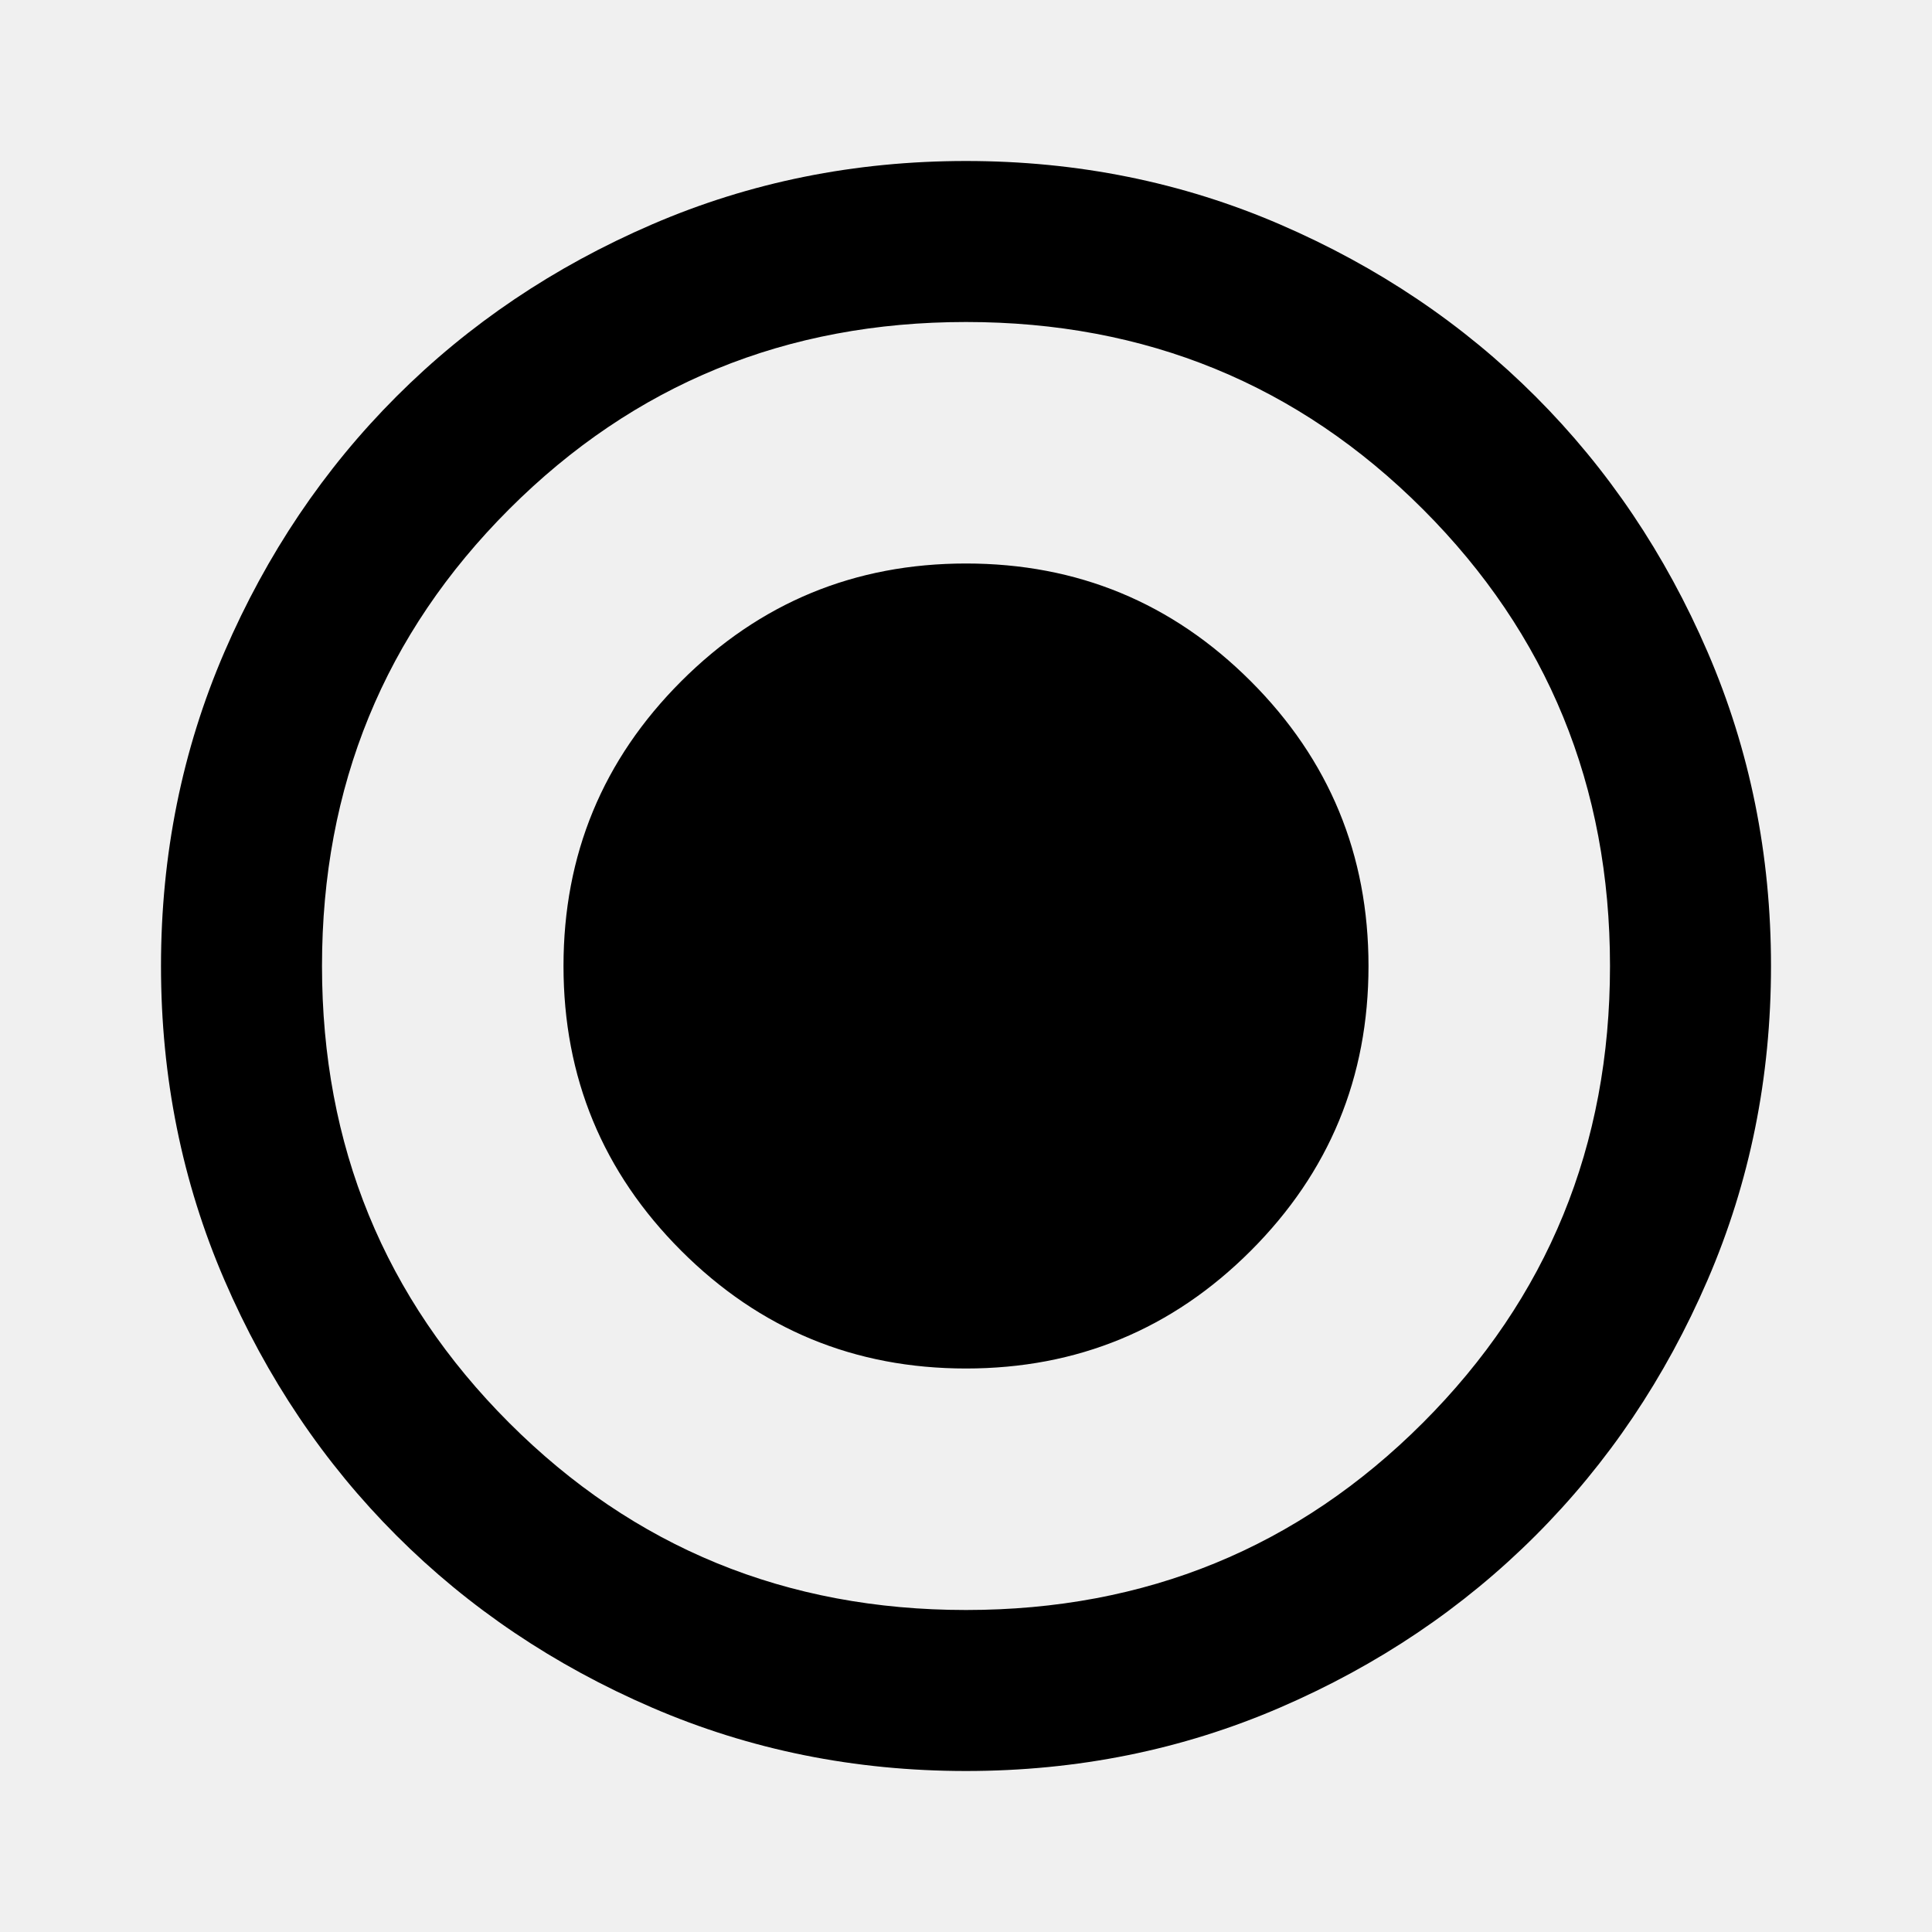
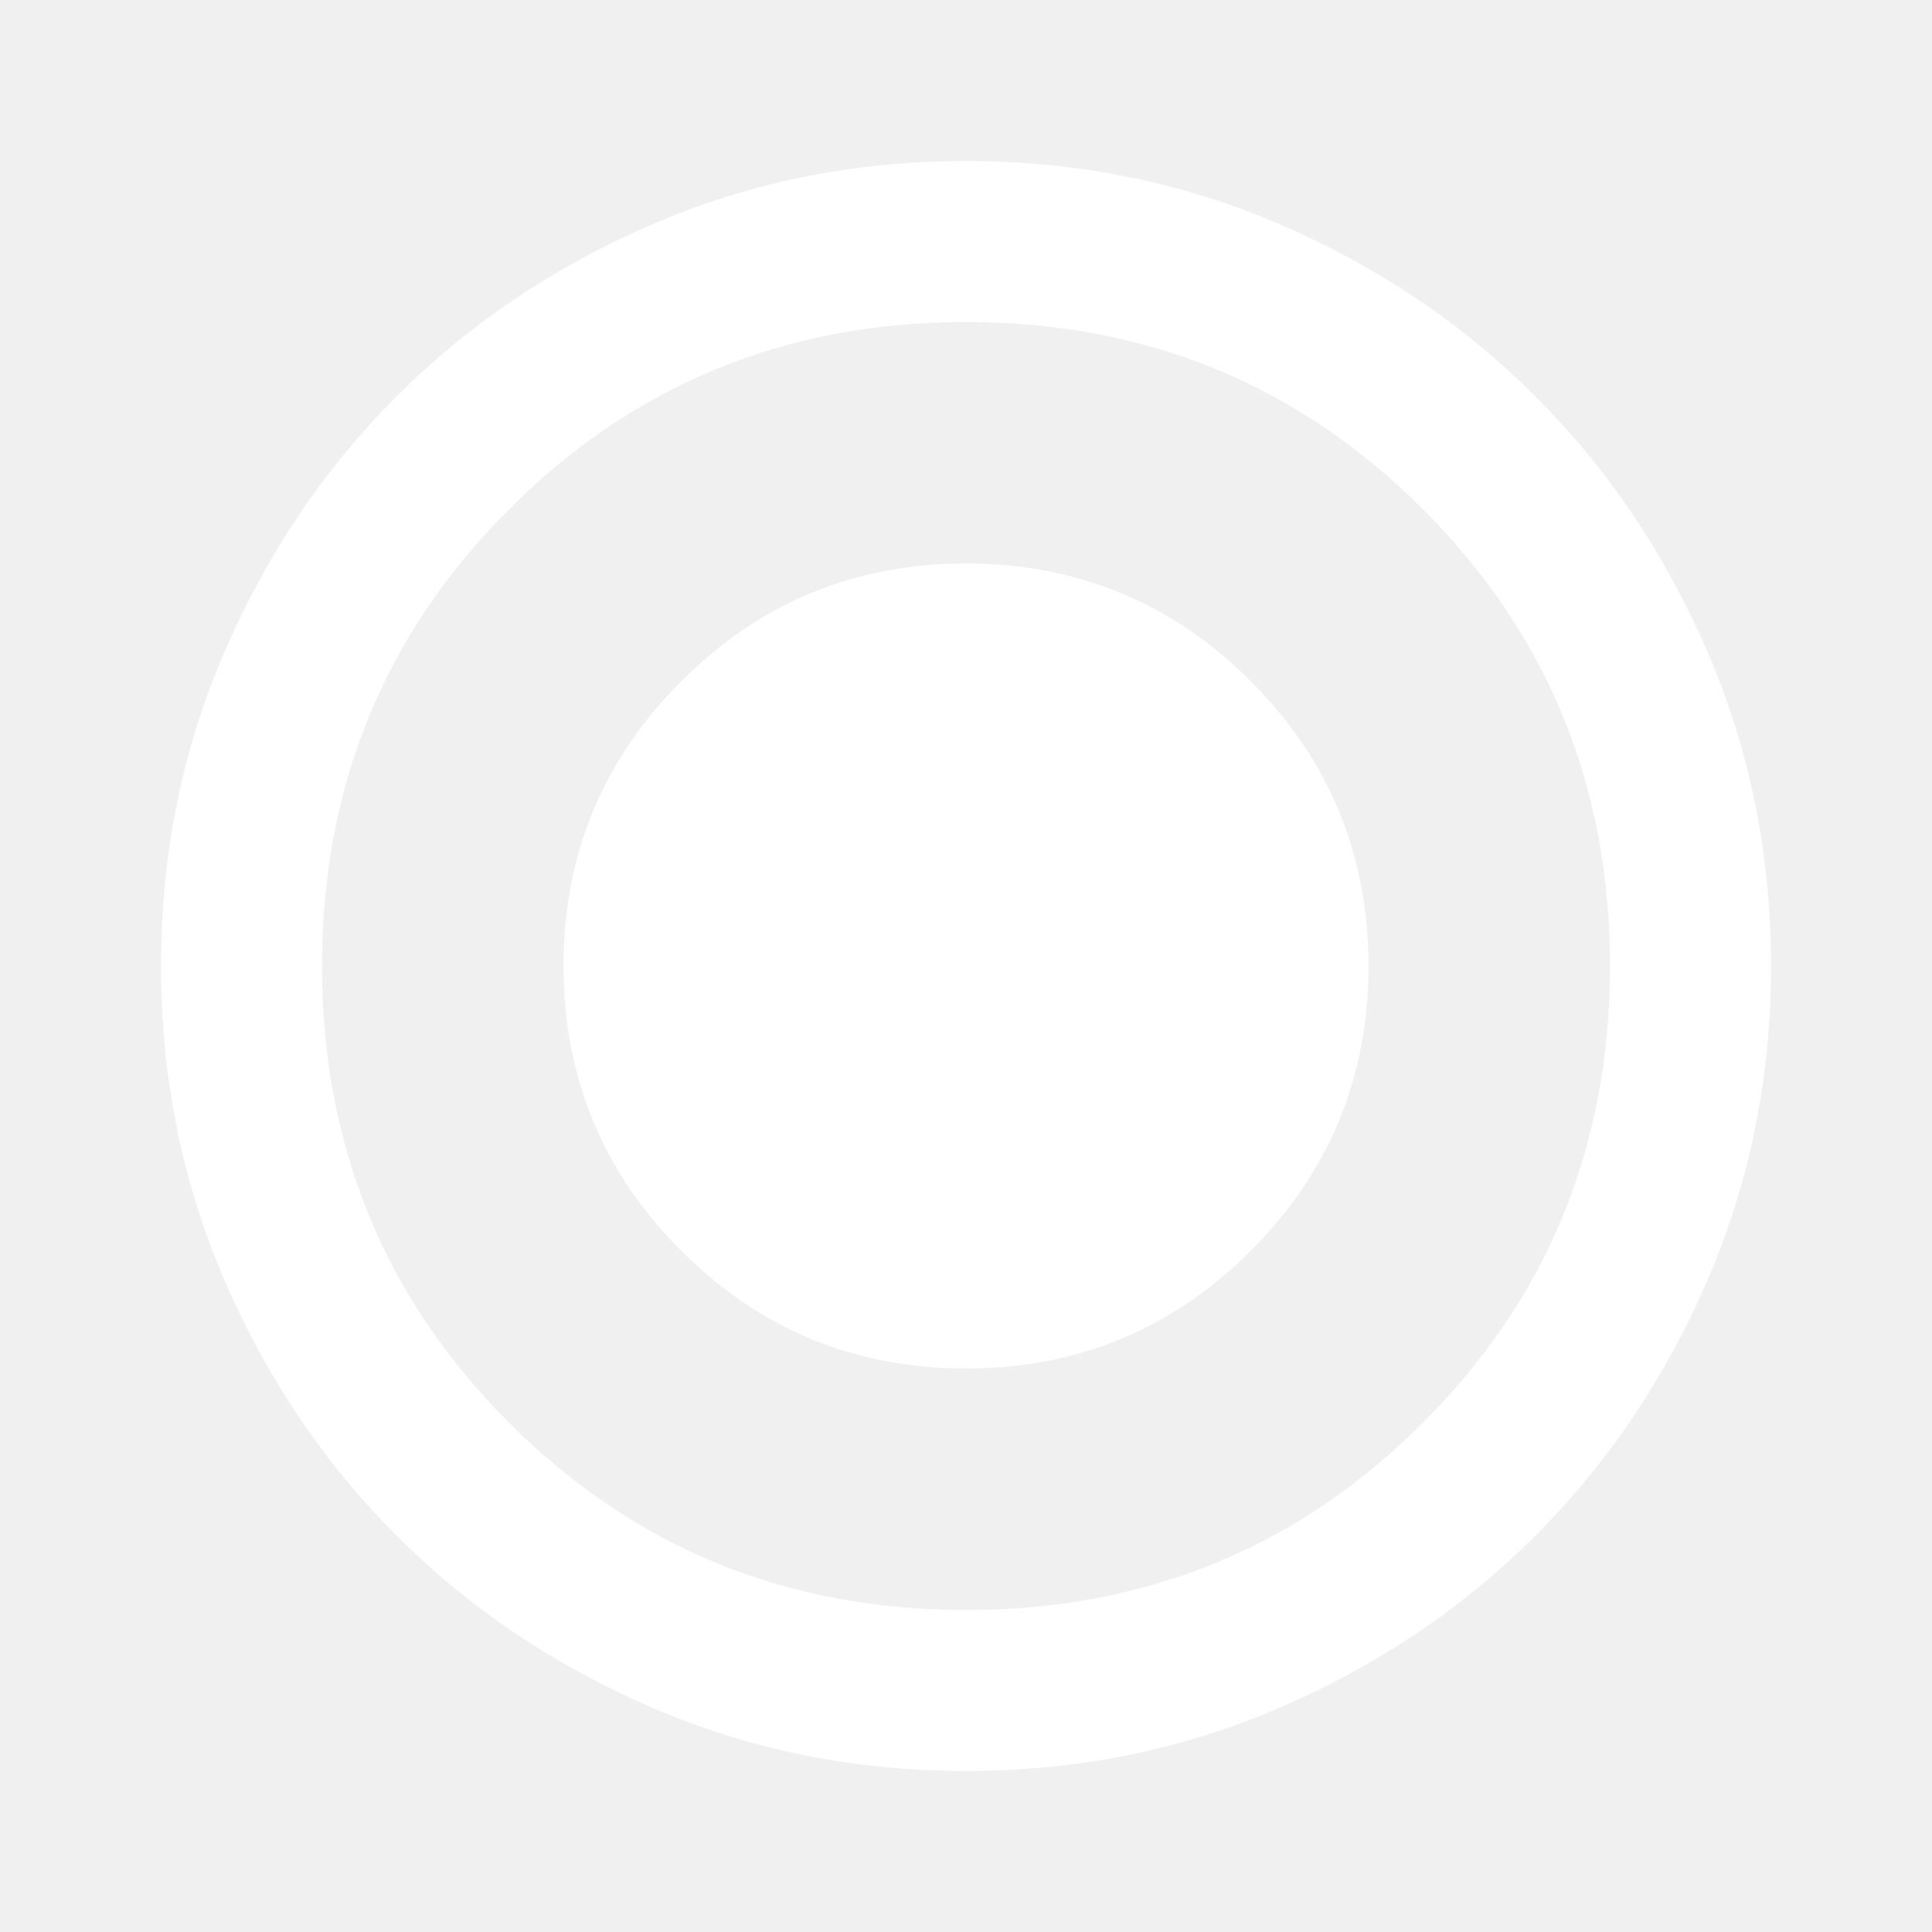
- <svg xmlns="http://www.w3.org/2000/svg" height="24" viewBox="0 -960 960 960" width="24">
+ <svg xmlns="http://www.w3.org/2000/svg" height="24" fill="white" viewBox="0 -960 960 960" width="24">
  <path d="M480-280q83 0 141.5-58.5T680-480q0-83-58.5-141.5T480-680q-83 0-141.5 58.5T280-480q0 83 58.5 141.5T480-280Zm0 200q-83 0-156-31.5T197-197q-54-54-85.5-127T80-480q0-83 31.5-156T197-763q54-54 127-85.5T480-880q83 0 156 31.5T763-763q54 54 85.5 127T880-480q0 83-31.5 156T763-197q-54 54-127 85.5T480-80Zm0-80q134 0 227-93t93-227q0-134-93-227t-227-93q-134 0-227 93t-93 227q0 134 93 227t227 93Zm0-320Z" />
</svg>
